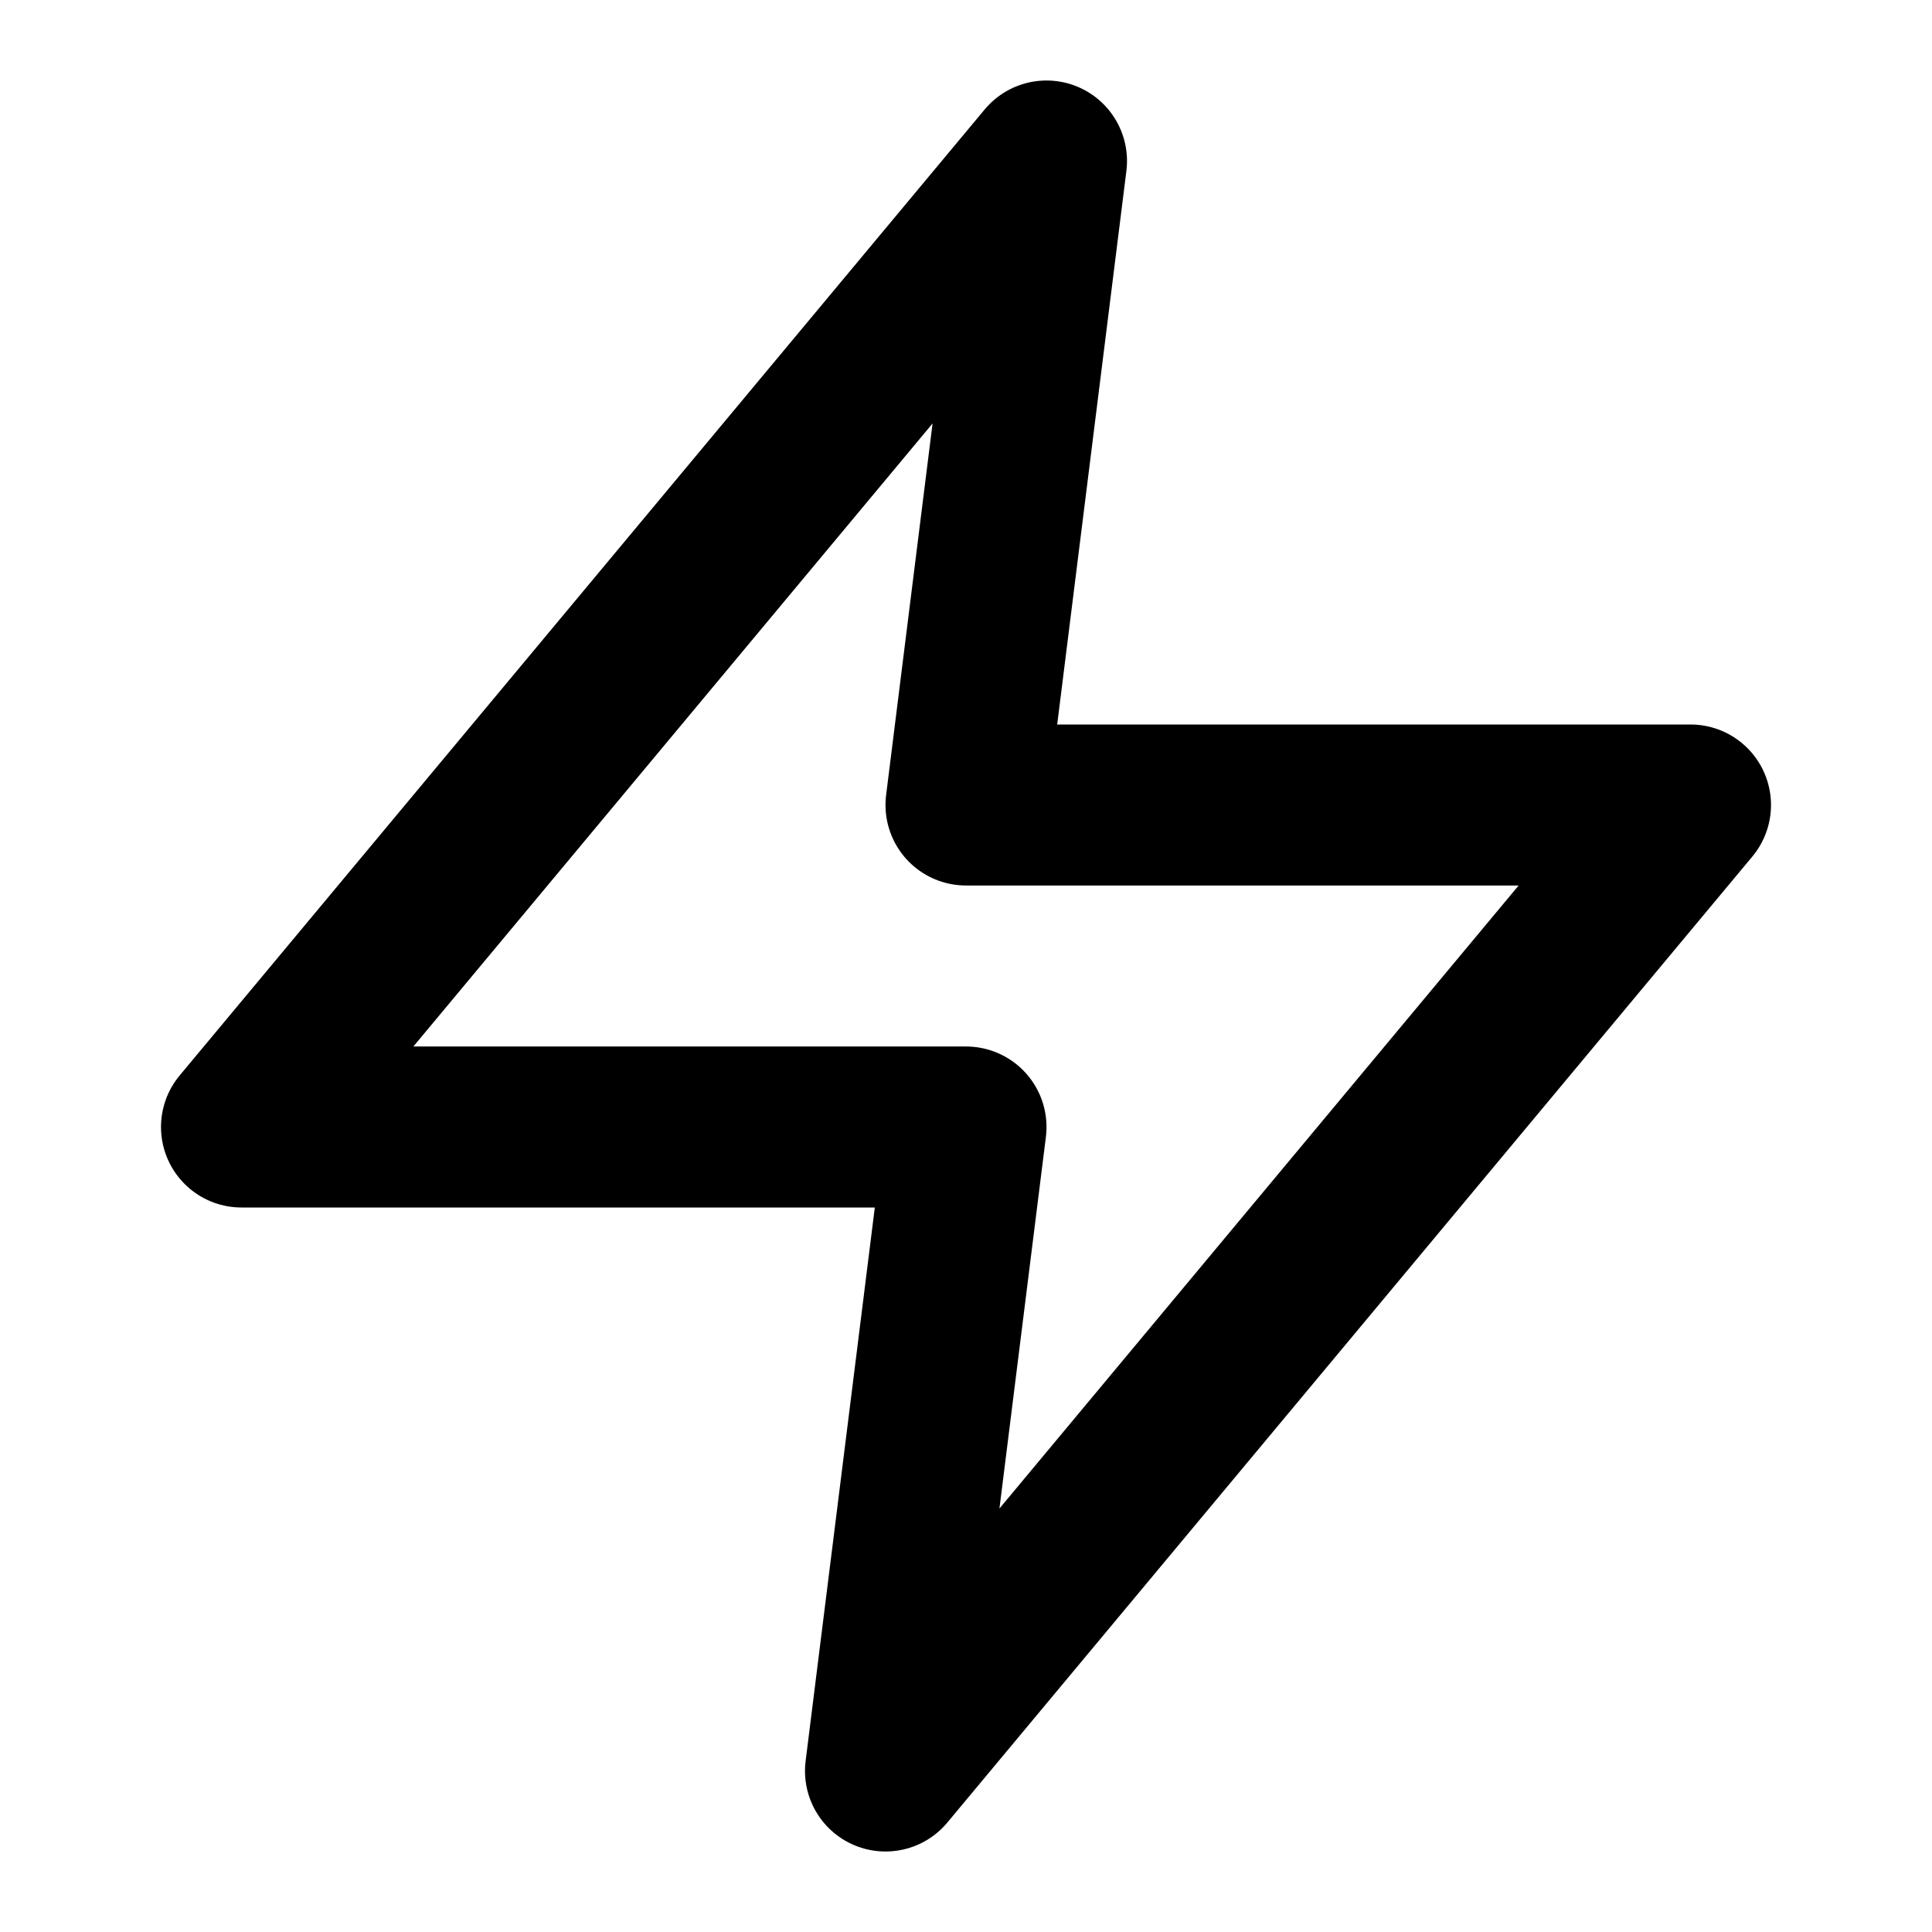
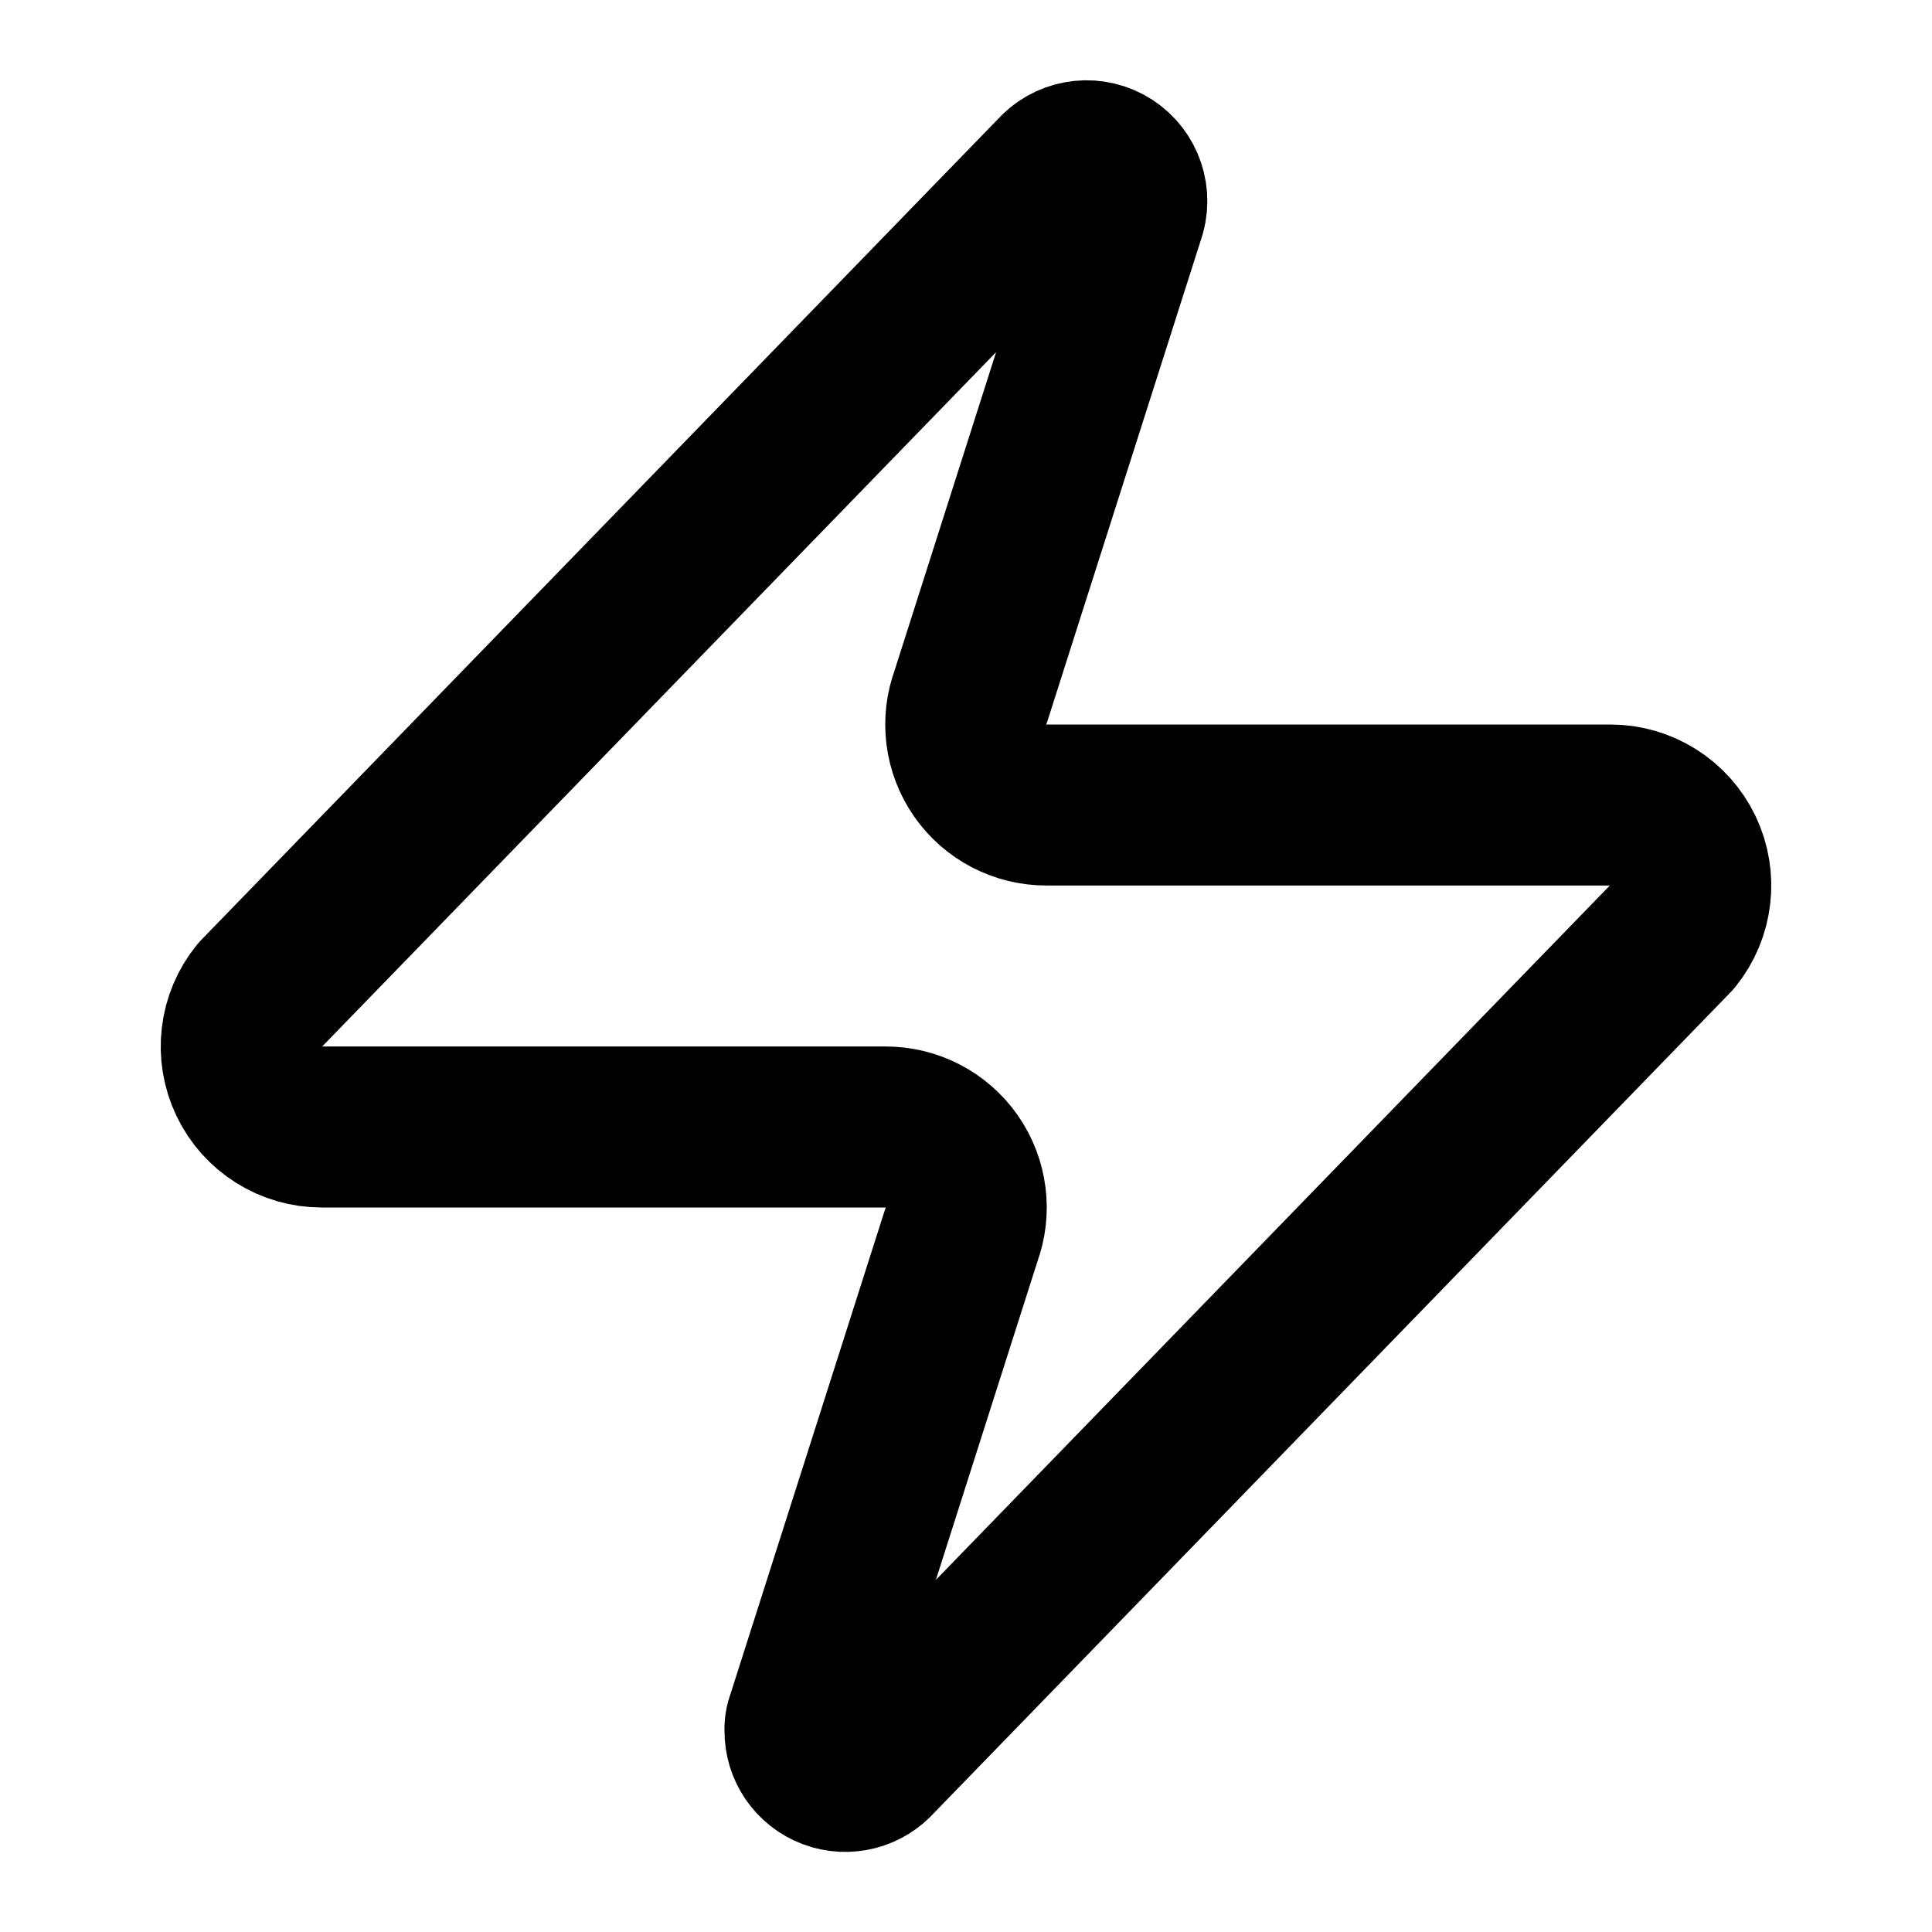
<svg xmlns="http://www.w3.org/2000/svg" width="24" height="24" viewBox="0 0 24 24" fill="none" stroke="currentColor" stroke-width="2" stroke-linecap="round" stroke-linejoin="round">
-   <polygon points="13 2 3 14 12 14 11 22 21 10 12 10 13 2" />
+   <path d="M4 14a1 1 0 0 1-.78-1.63l9.9-10.2a.5.5 0 0 1 .86.46l-1.92 6.02A1 1 0 0 0 13 10h7a1 1 0 0 1 .78 1.63l-9.9 10.2a.5.5 0 0 1-.88-.33.275.275 0 0 1 .02-.13l1.92-6.02A1 1 0 0 0 11 14z" />
</svg>
